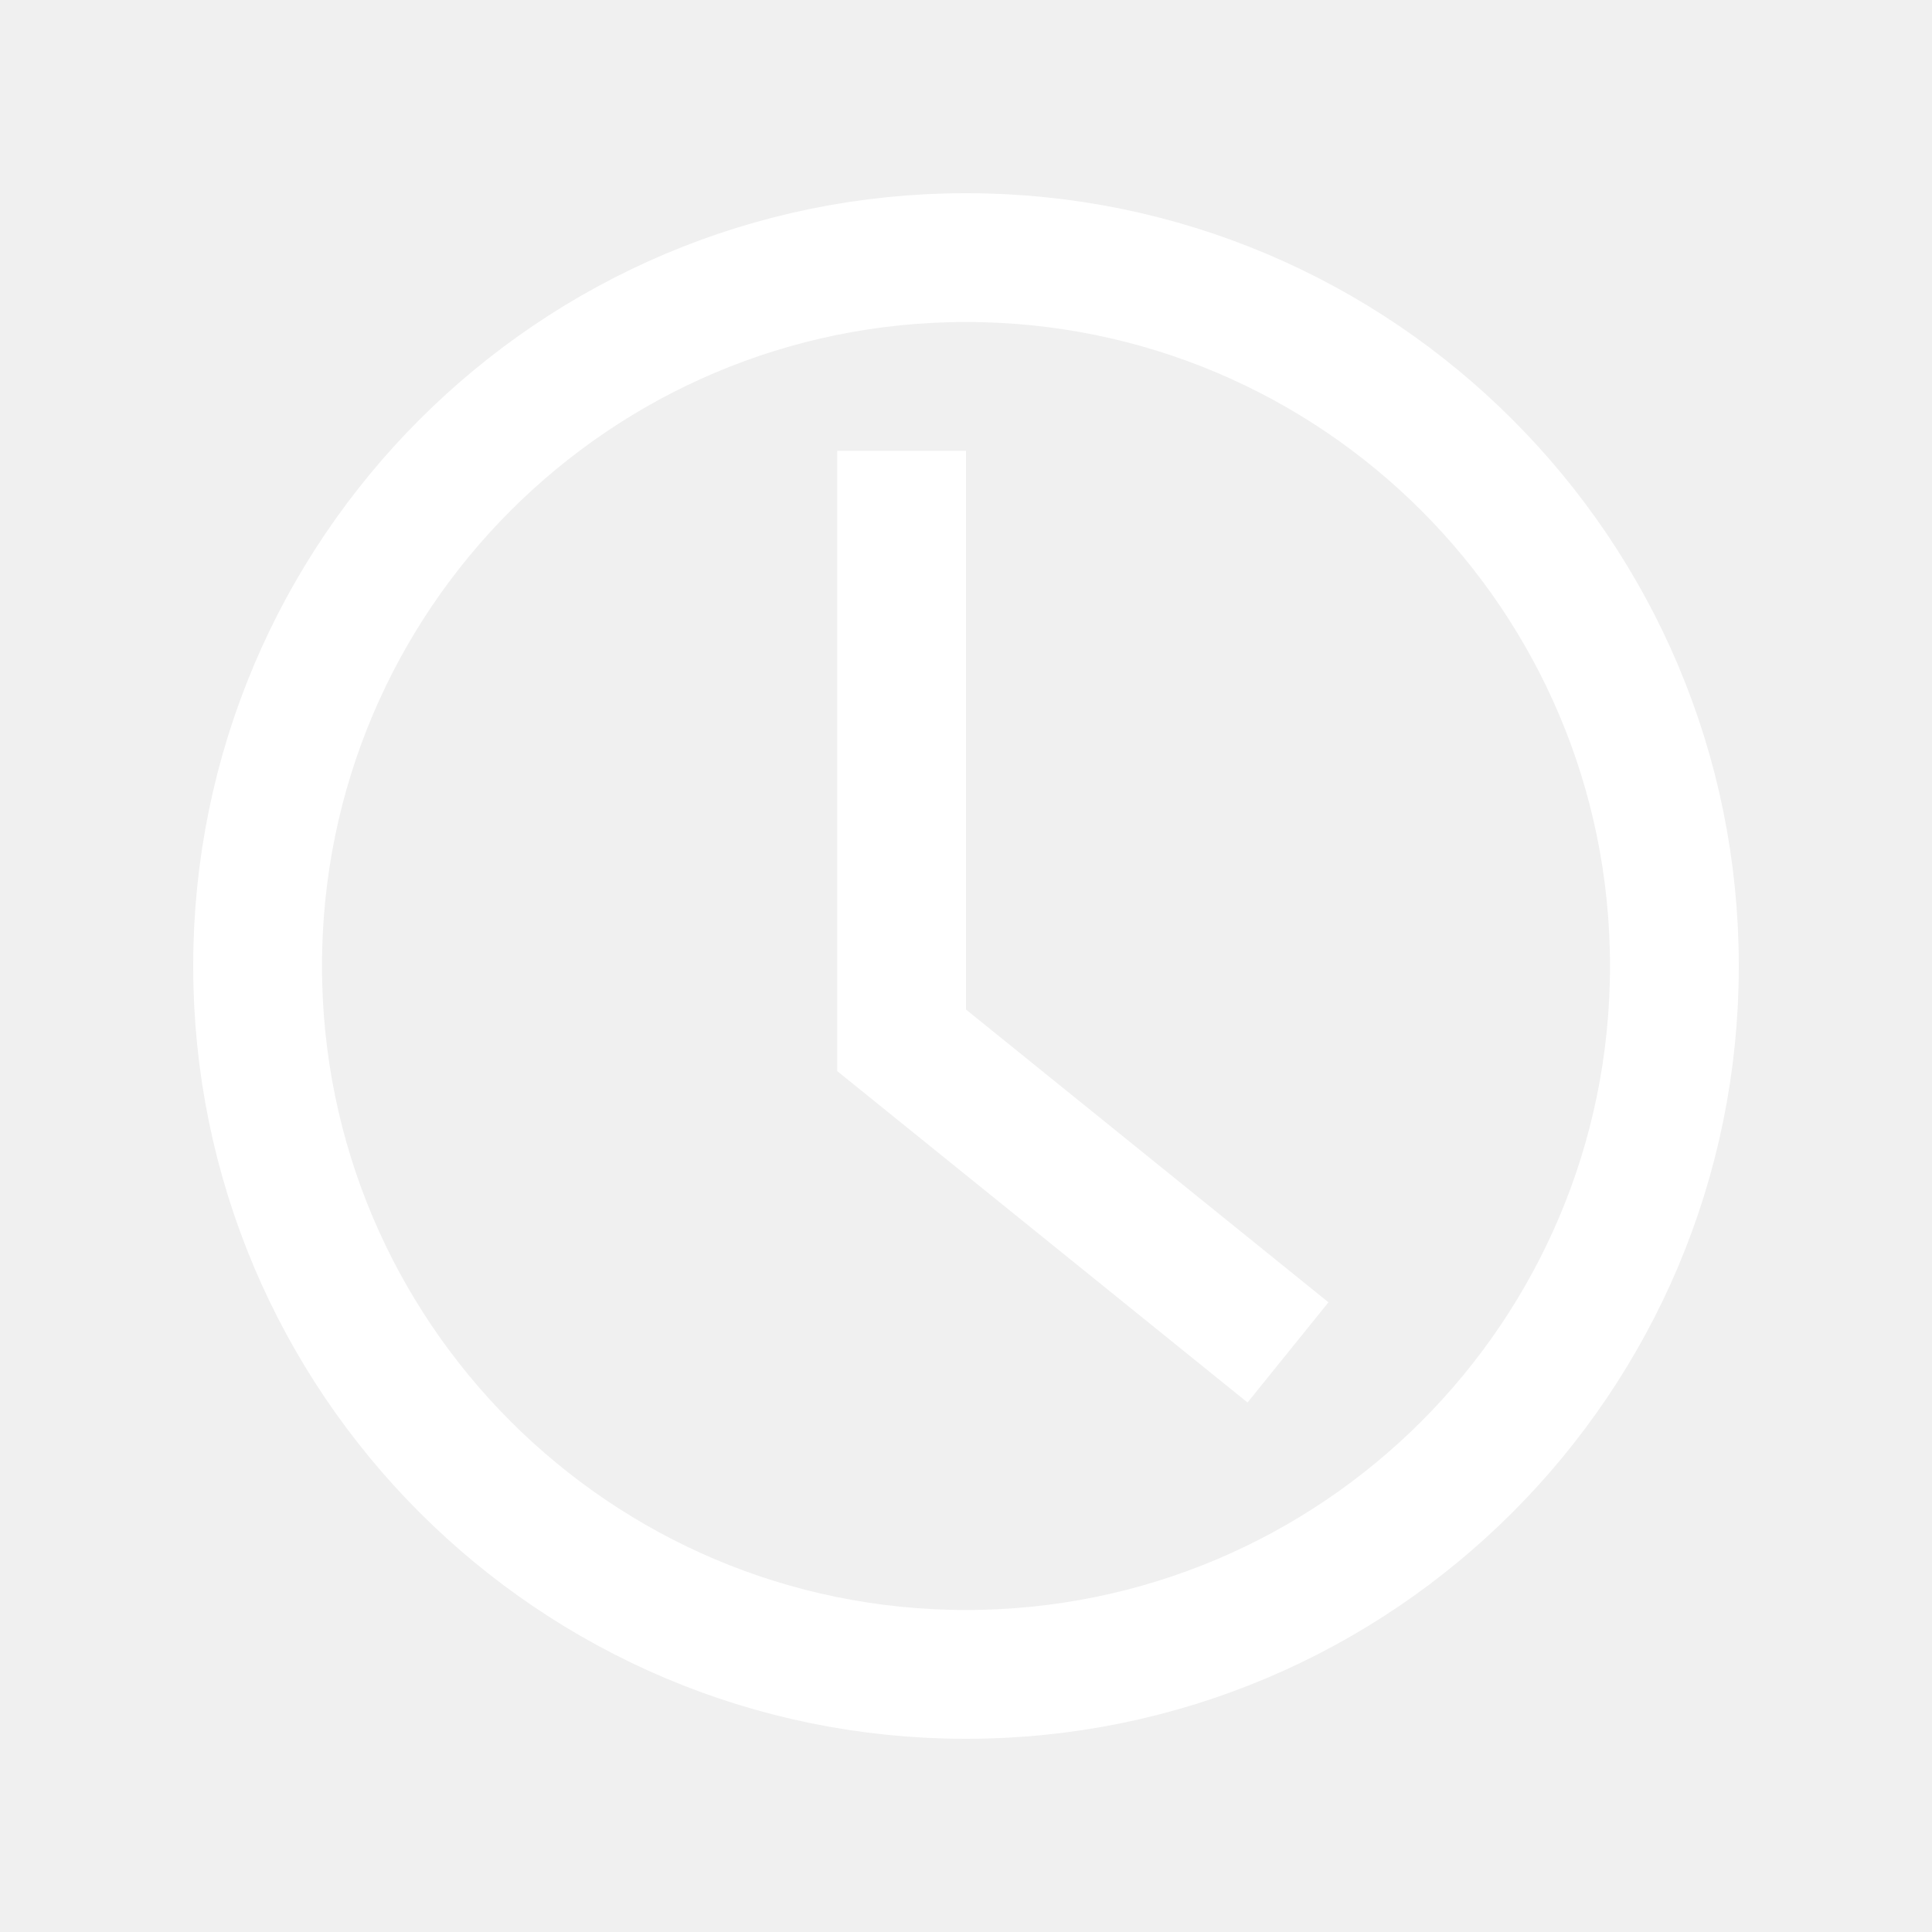
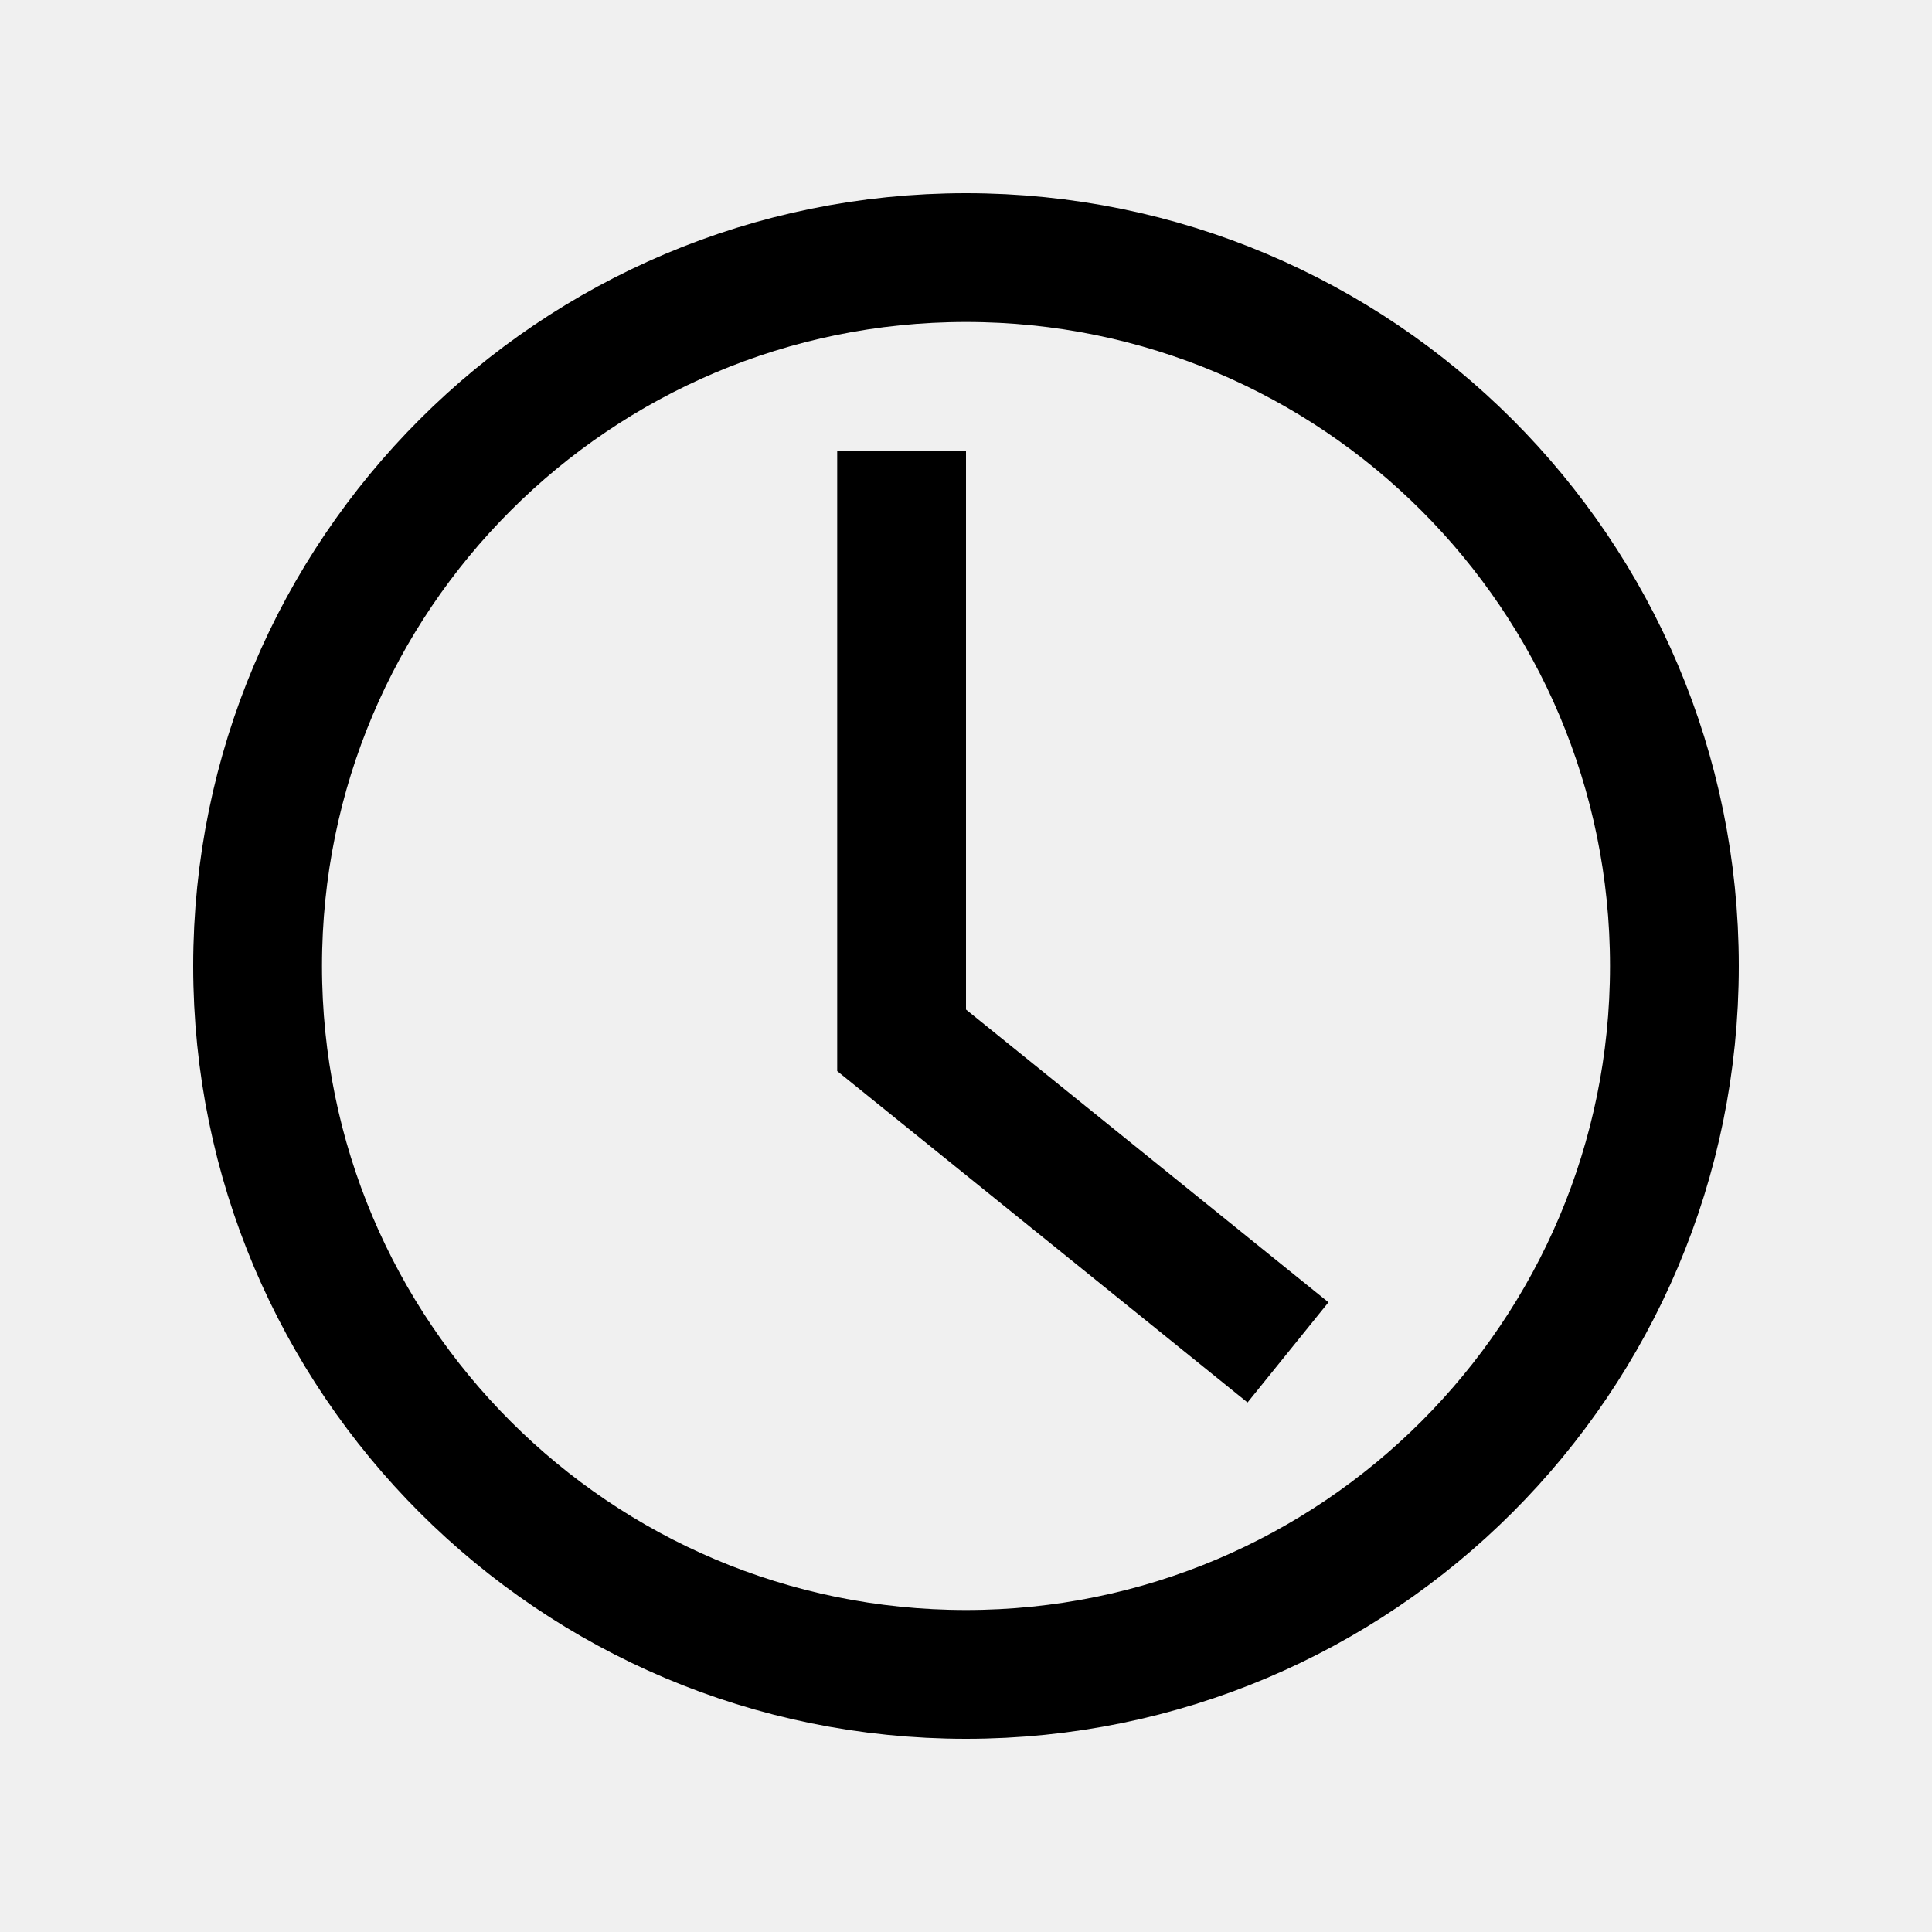
- <svg xmlns="http://www.w3.org/2000/svg" width="30" height="30" viewBox="0 0 30 30" fill="none">
-   <circle cx="15" cy="15" r="11" stroke="white" stroke-width="2" />
-   <path d="M14 7V16.154L20 21" stroke="white" stroke-width="2" />
+ <svg xmlns="http://www.w3.org/2000/svg" width="30" height="30" viewBox="0 0 30 30" stroke="white" fill="none">
+   <circle cx="15" cy="15" r="11" stroke="currentColor" stroke-width="2" />
+   <path d="M14 7V16.154L20 21" stroke="currentColor" stroke-width="2" />
</svg>
